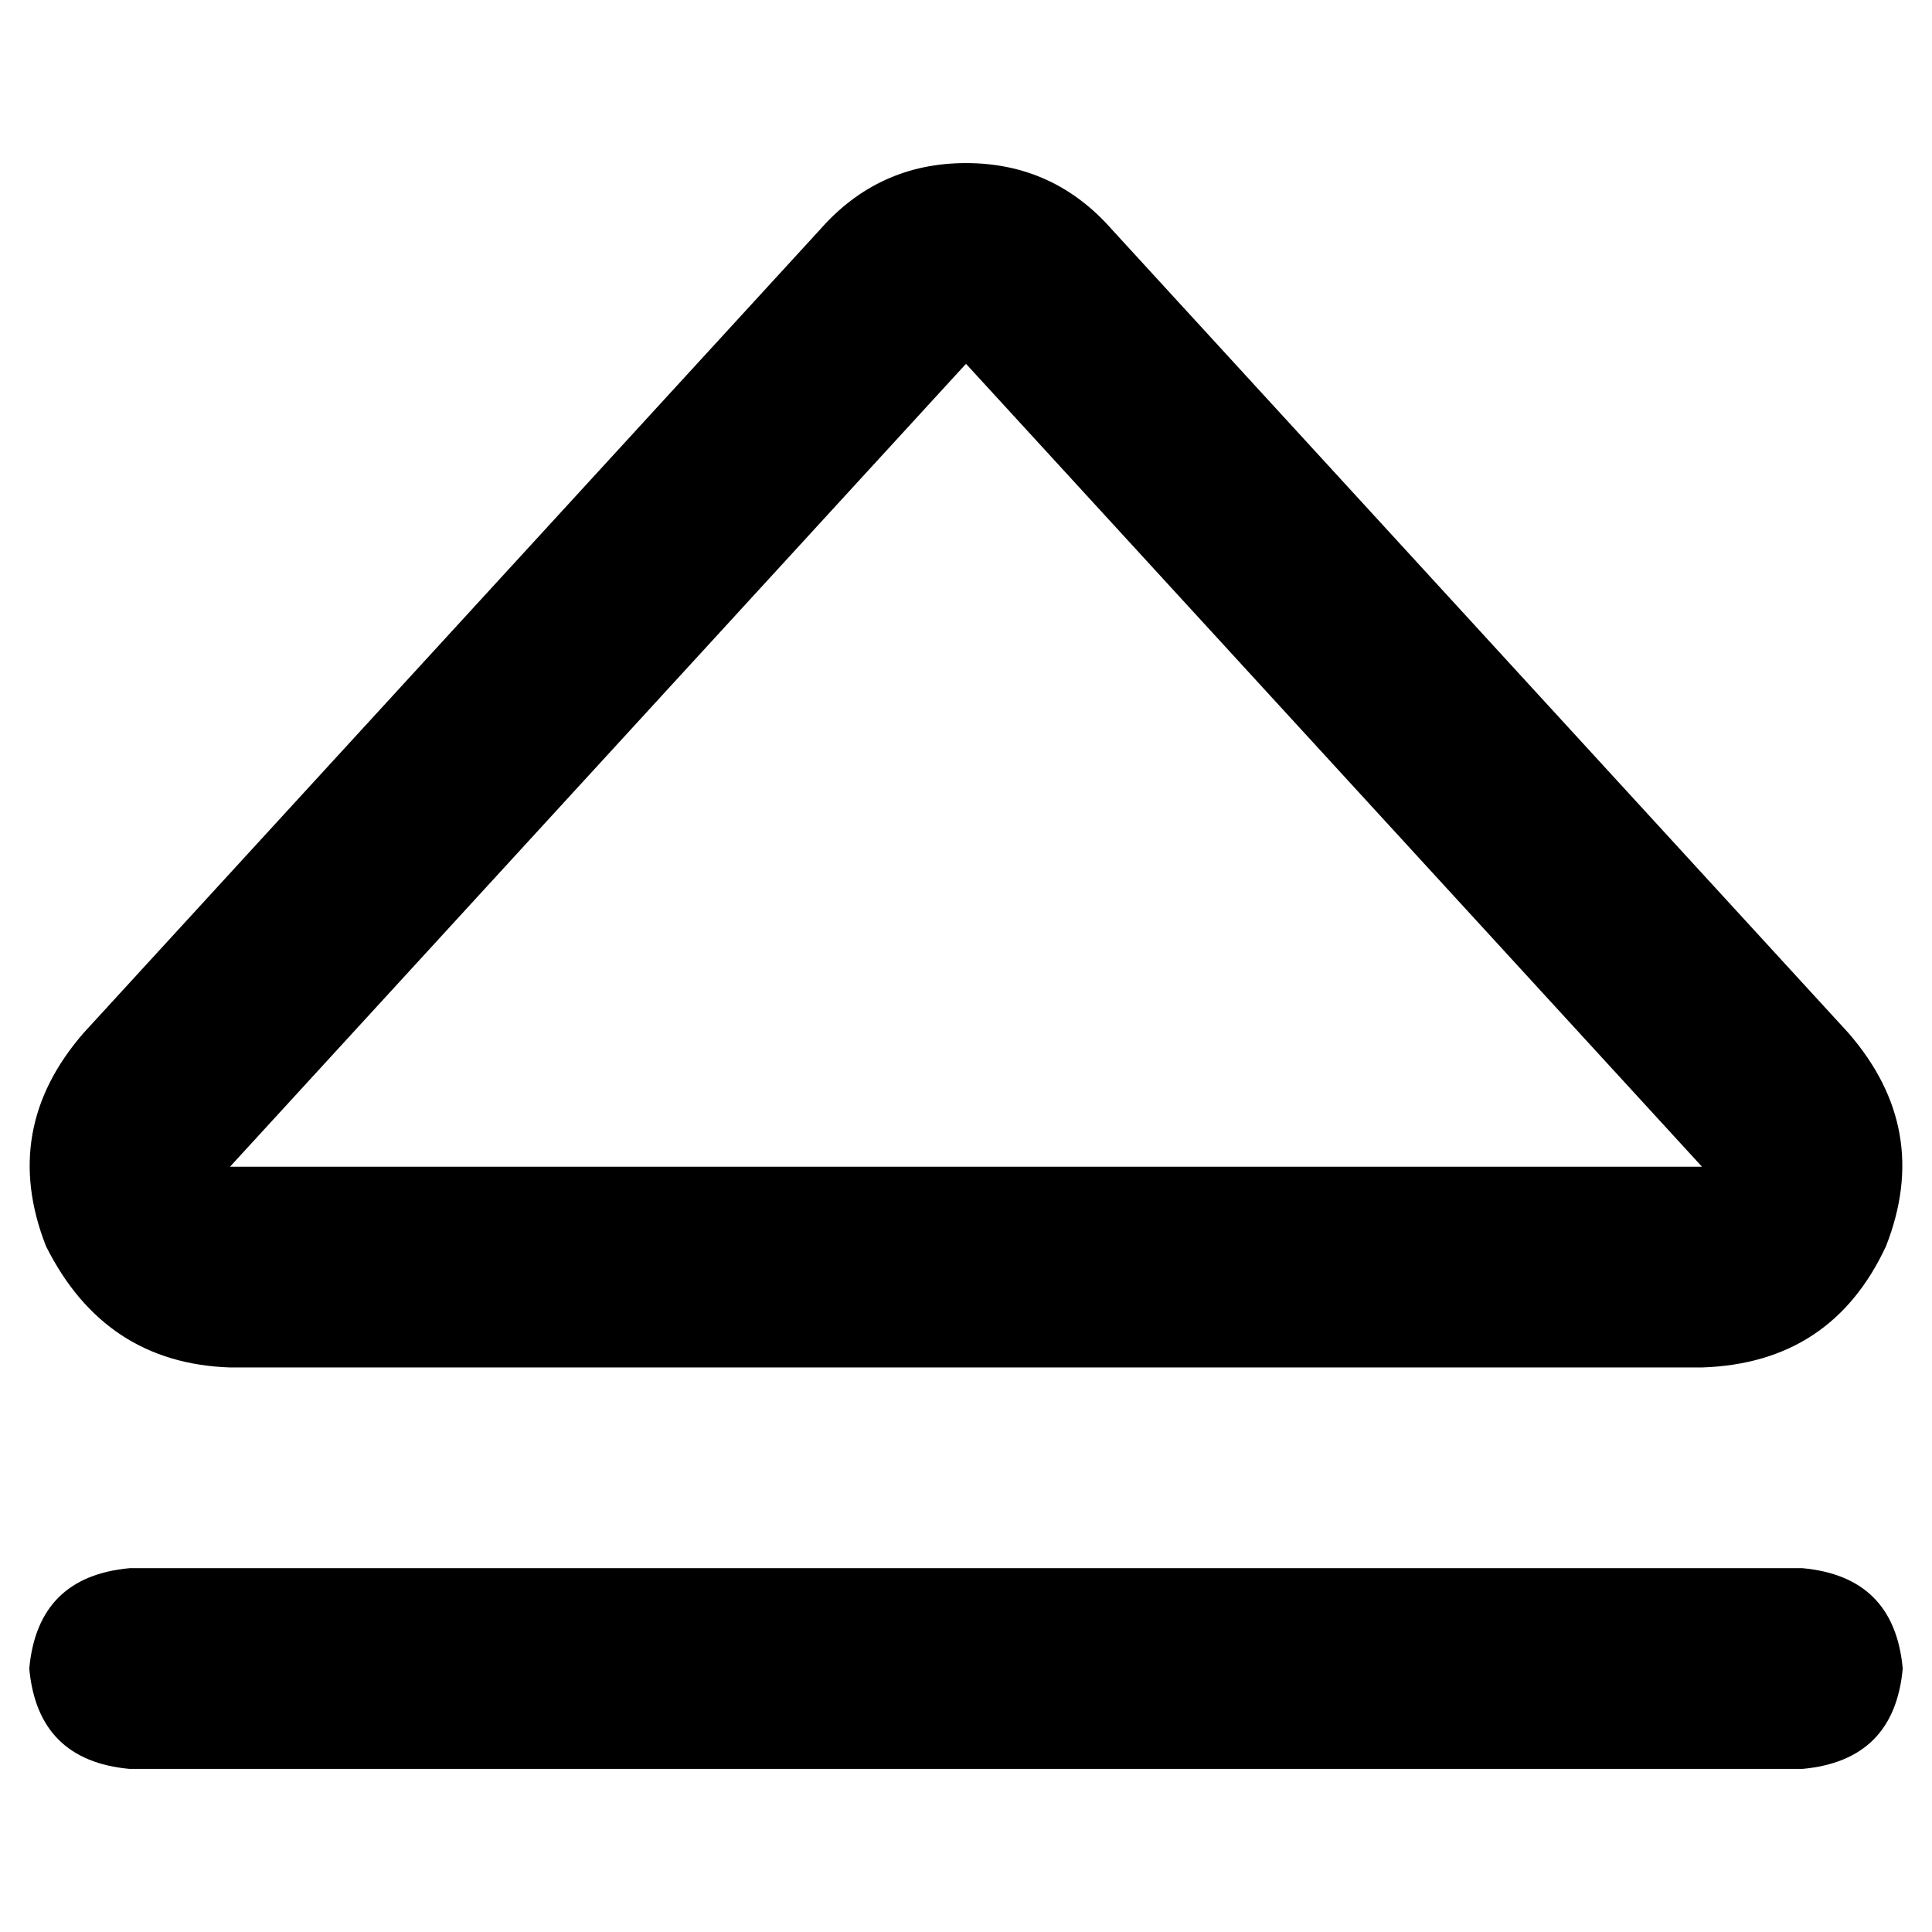
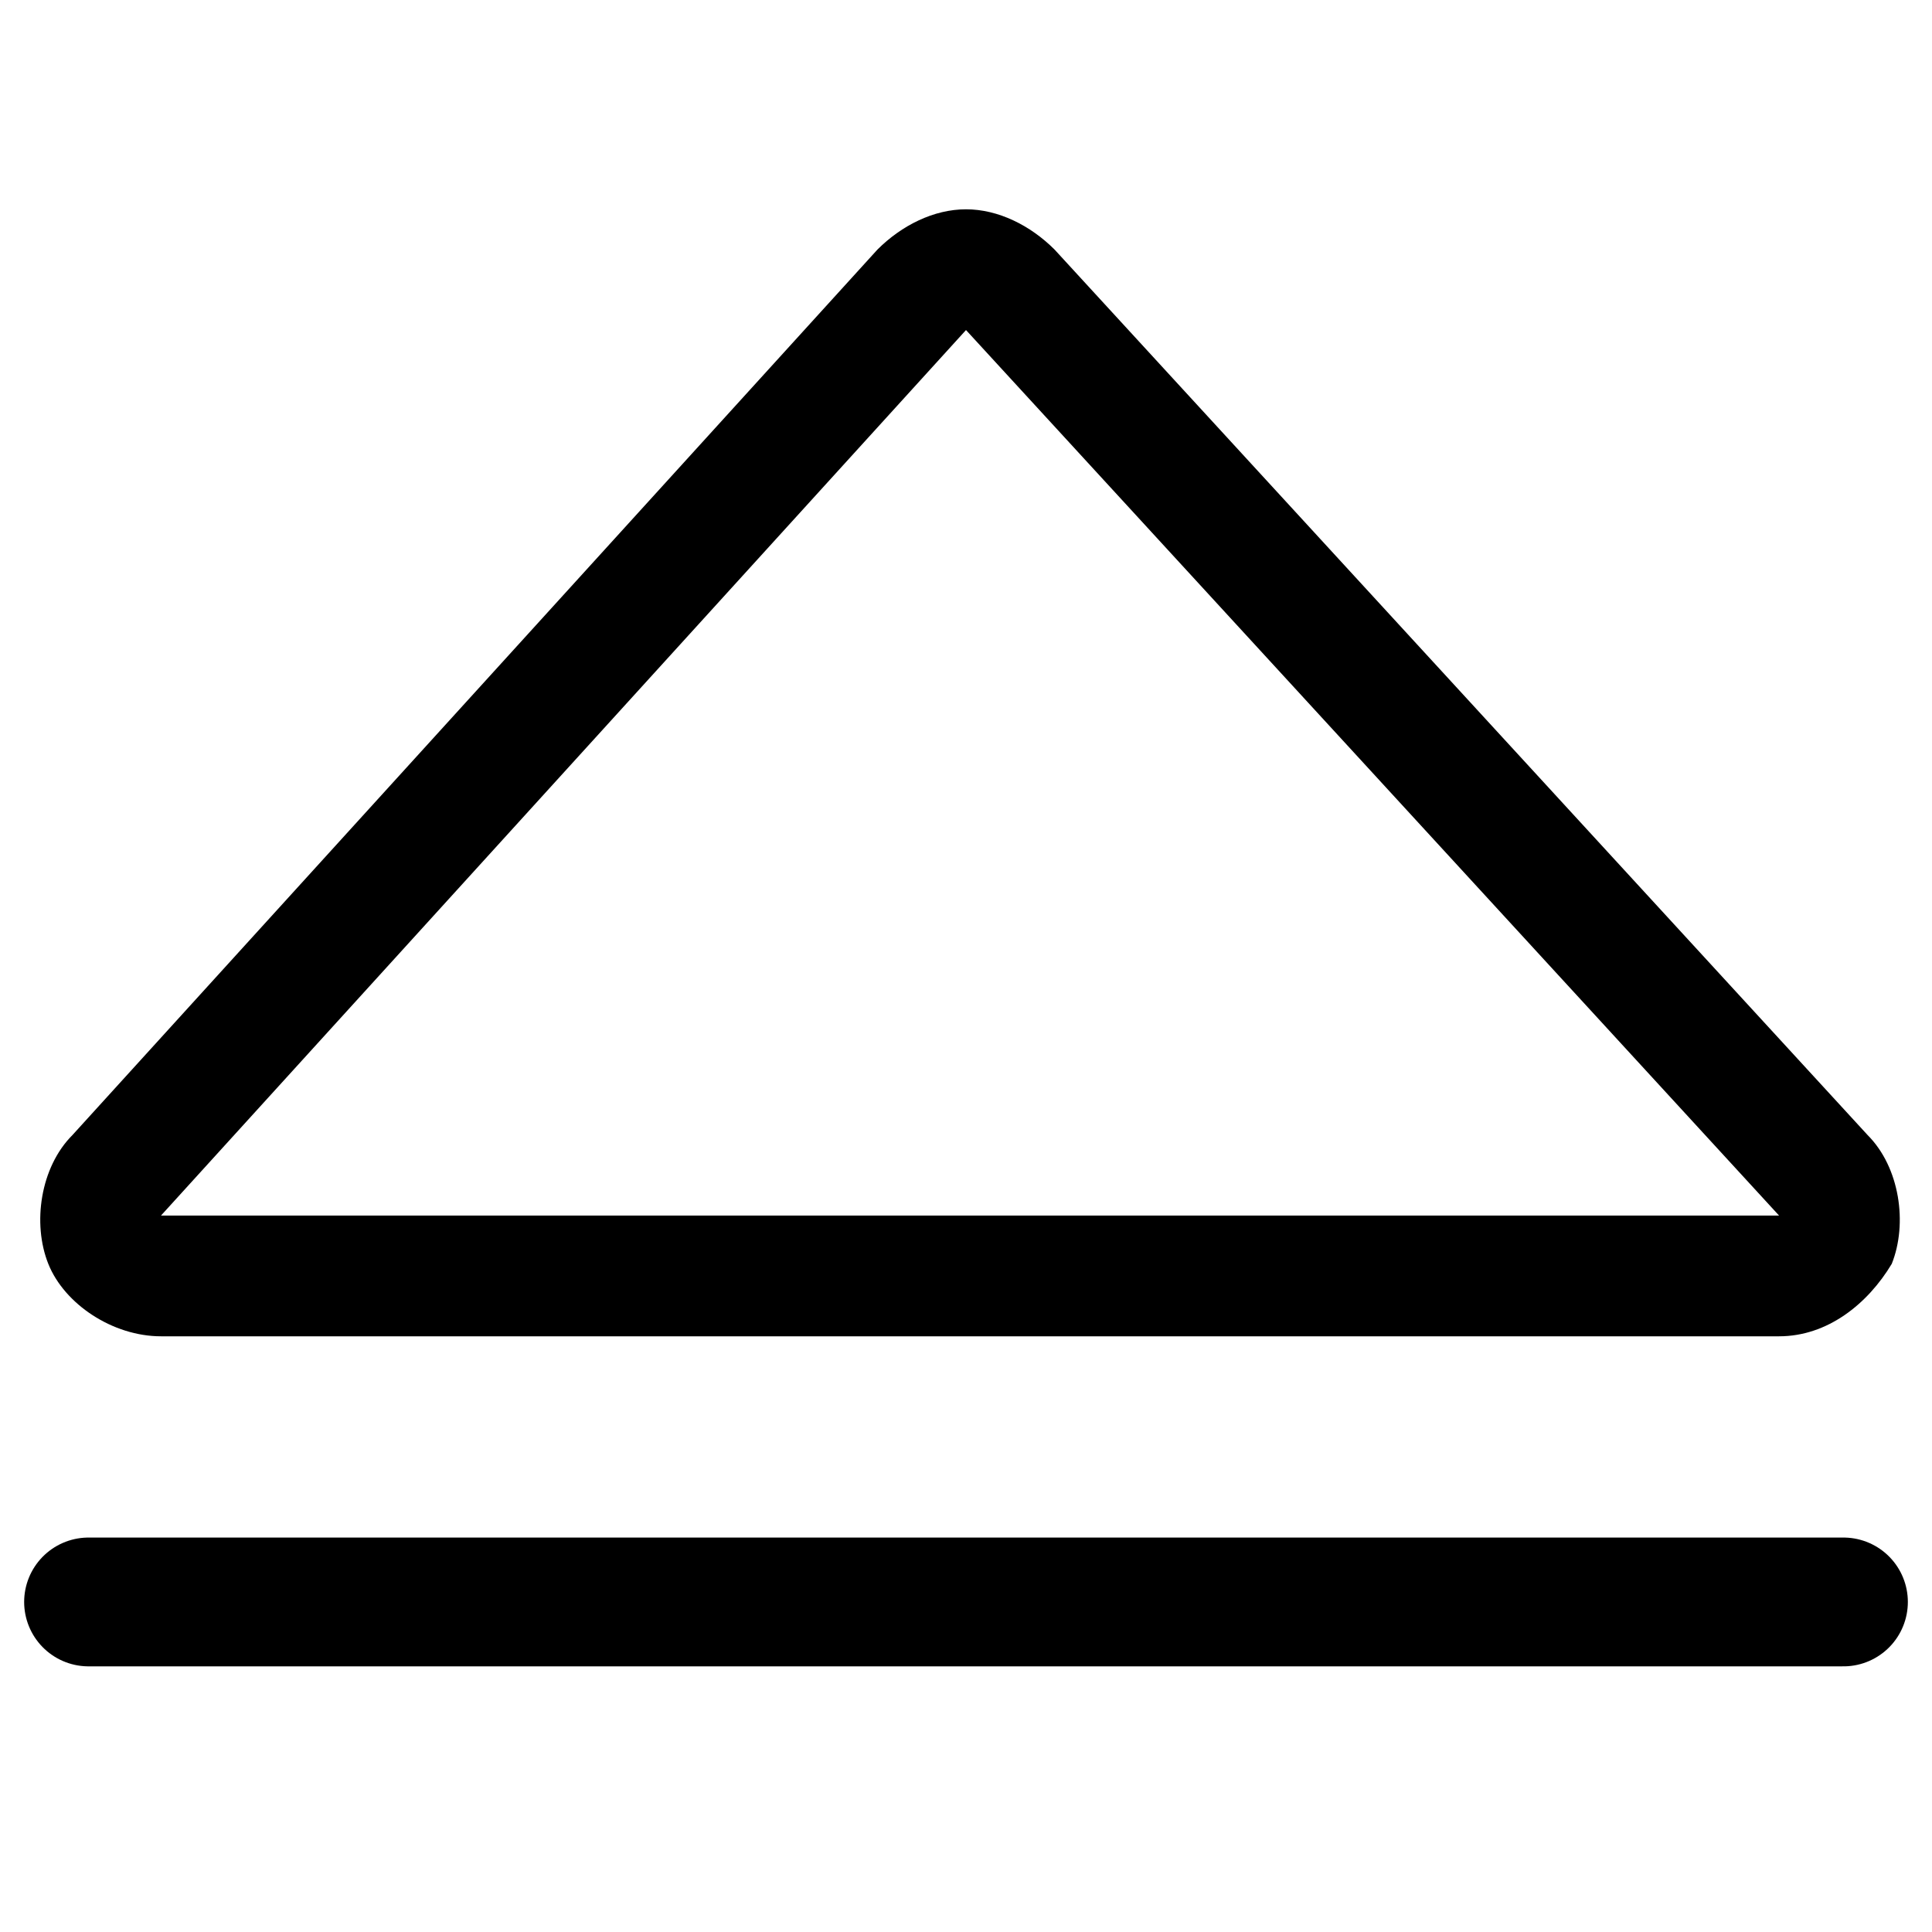
- <svg xmlns="http://www.w3.org/2000/svg" viewBox="0 0 512 512">
-   <path d="M 12.19 330.251 Q 0 299.221 22.165 273.732 L 217.212 60.952 L 217.212 60.952 Q 232.727 43.221 256 43.221 Q 279.273 43.221 294.788 60.952 L 489.835 273.732 L 489.835 273.732 Q 512 299.221 499.81 330.251 Q 485.403 361.281 451.048 362.39 L 60.952 362.39 L 60.952 362.39 Q 27.706 361.281 12.19 330.251 L 12.19 330.251 Z M 60.952 309.195 L 451.048 309.195 L 60.952 309.195 L 451.048 309.195 L 256 96.416 L 256 96.416 L 60.952 309.195 L 60.952 309.195 Z M 34.355 415.584 L 477.645 415.584 L 34.355 415.584 L 477.645 415.584 Q 502.026 417.801 504.242 442.182 Q 502.026 466.563 477.645 468.779 L 34.355 468.779 L 34.355 468.779 Q 9.974 466.563 7.758 442.182 Q 9.974 417.801 34.355 415.584 L 34.355 415.584 Z" />
+ <svg xmlns="http://www.w3.org/2000/svg" id="Layer_1" version="1.1" viewBox="0 0 24 24">
+   <defs>
+     <style>
+       .st0 {
+         fill: none;
+         stroke: #000;
+         stroke-linecap: round;
+         stroke-linejoin: round;
+         stroke-width: 1.6px;
+       }
+     </style>
+   </defs>
+   <line class="st0" x1="1.1" y1="19.9" x2="22.9" y2="19.9" />
+   <path d="M12,4.1l10.1,11H2L12,4.1M12,2.6c-.4,0-.8.2-1.1.5L.9,14.1c-.4.4-.5,1.1-.3,1.6.2.5.8.9,1.4.9h20.1c.6,0,1.1-.4,1.4-.9.2-.5.1-1.2-.3-1.6L13.1,3.1c-.3-.3-.7-.5-1.1-.5h0Z" />
</svg>
